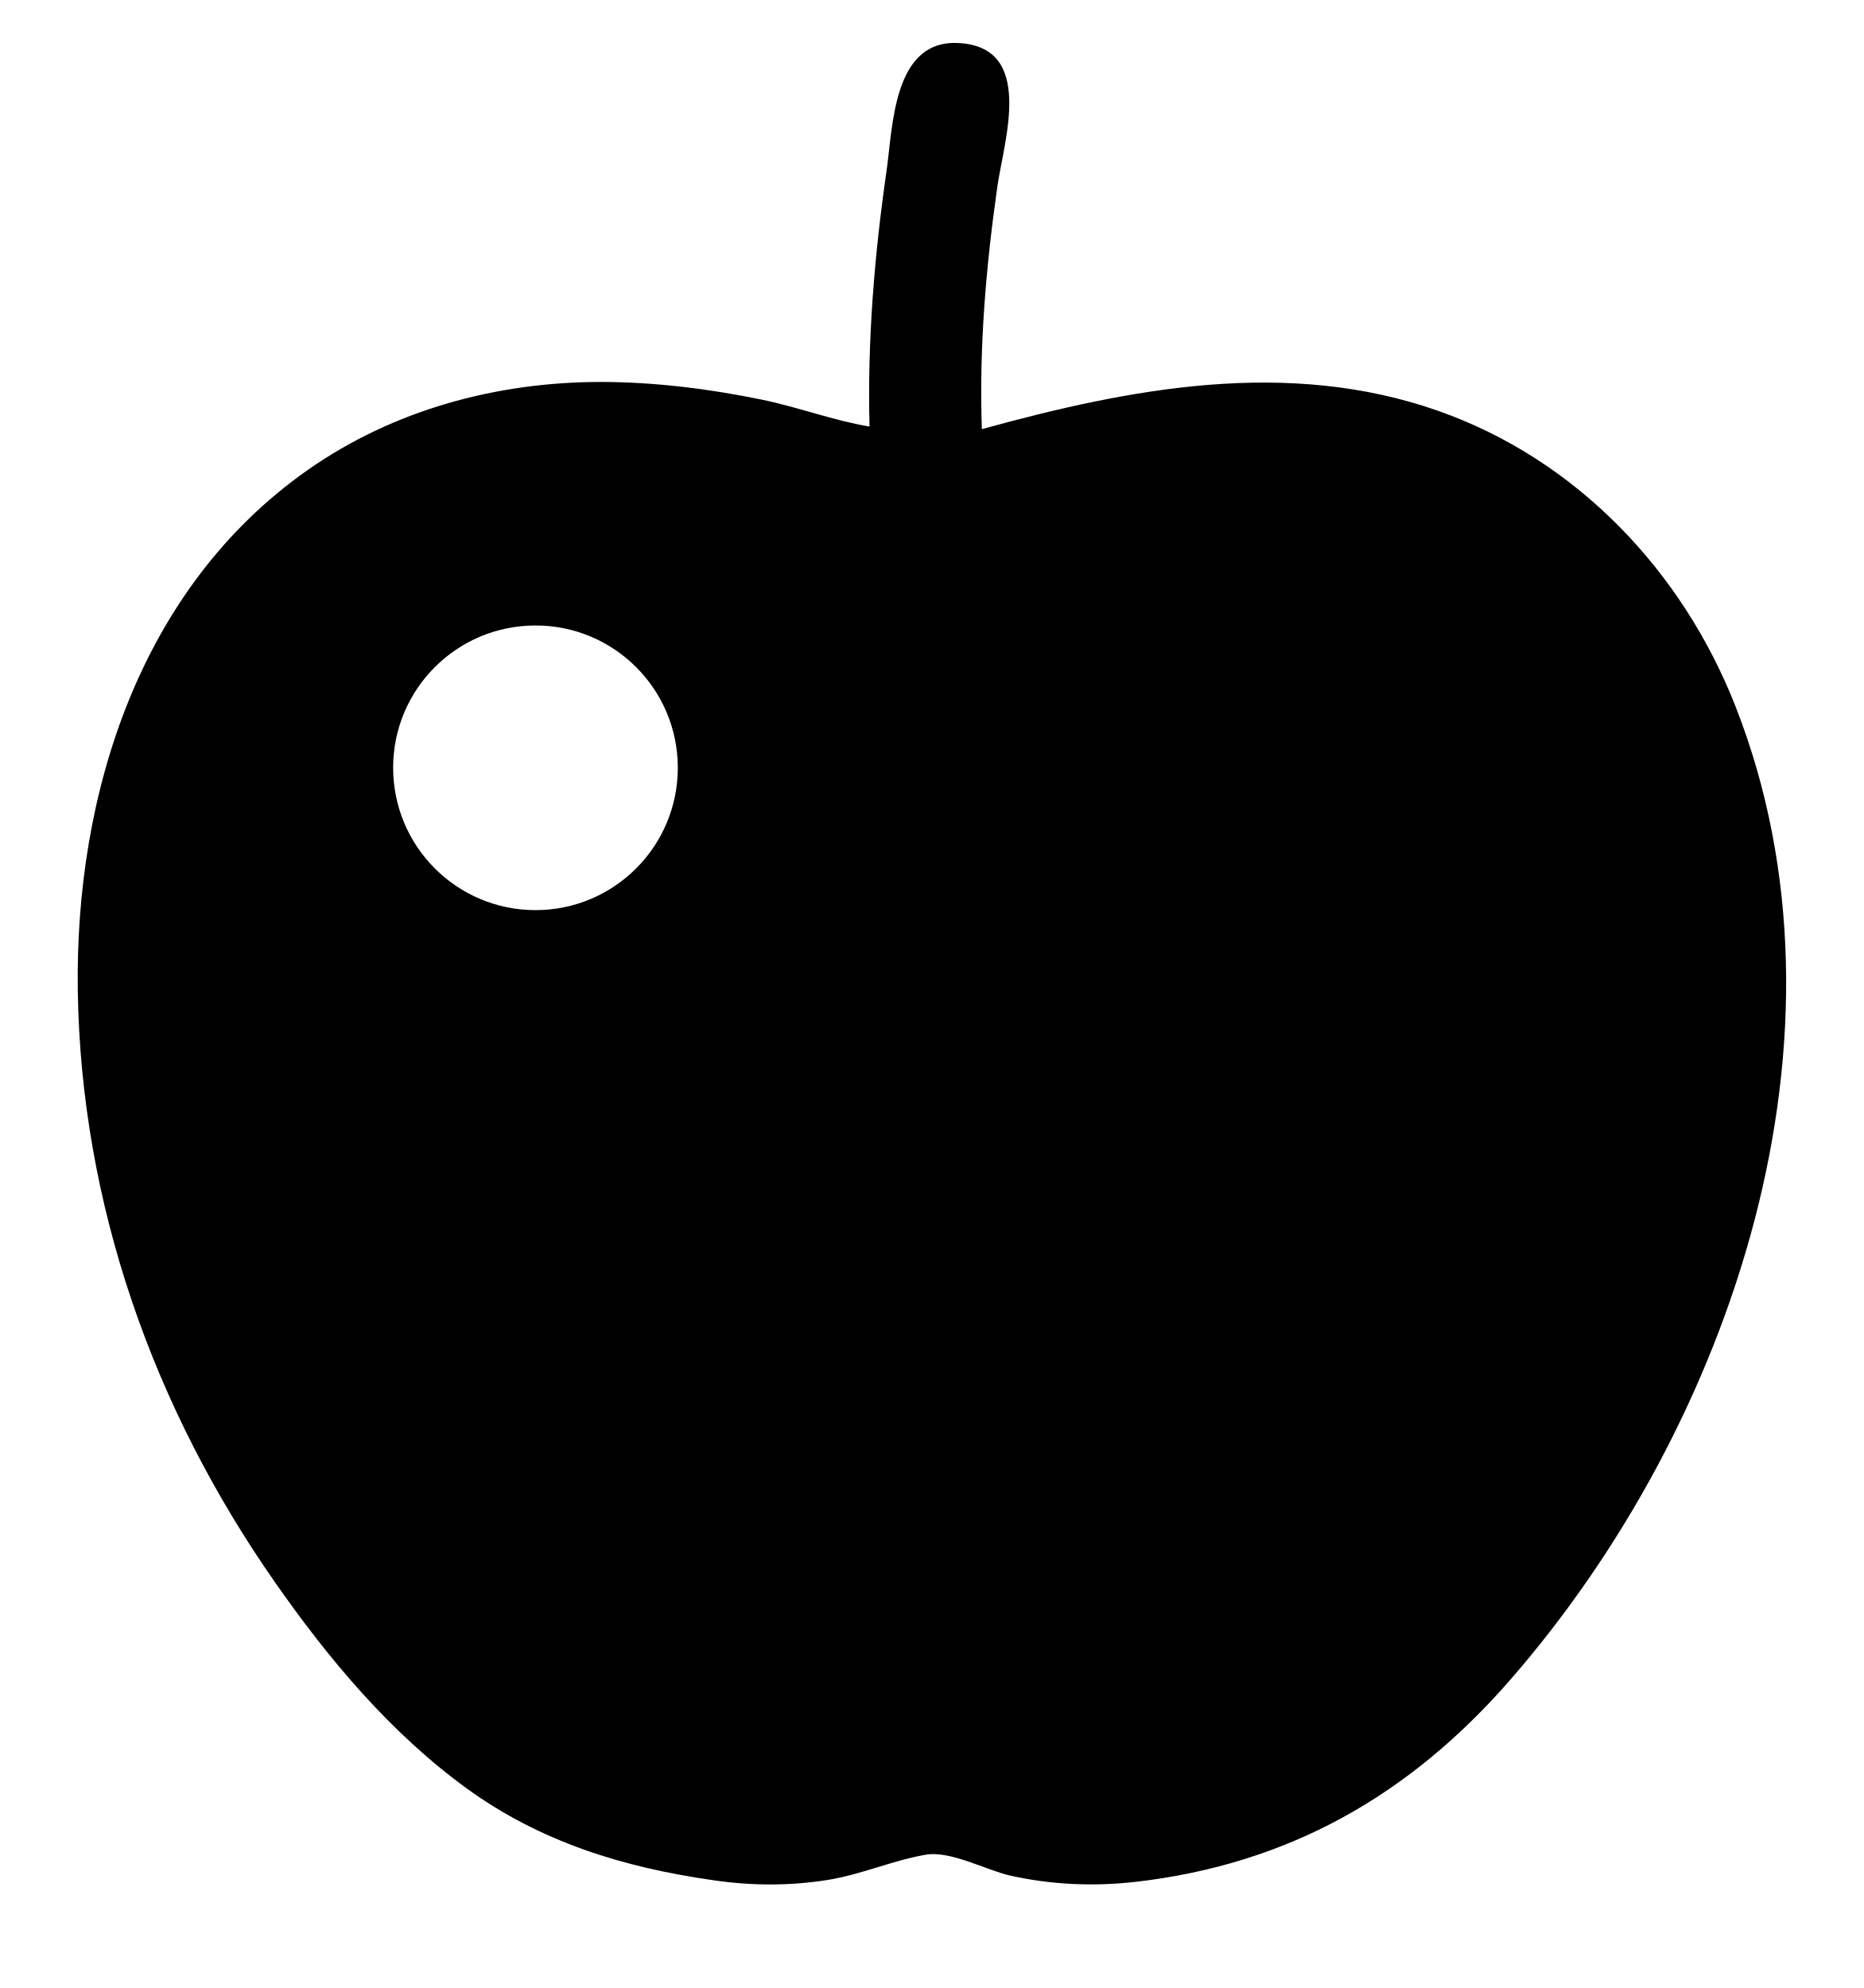
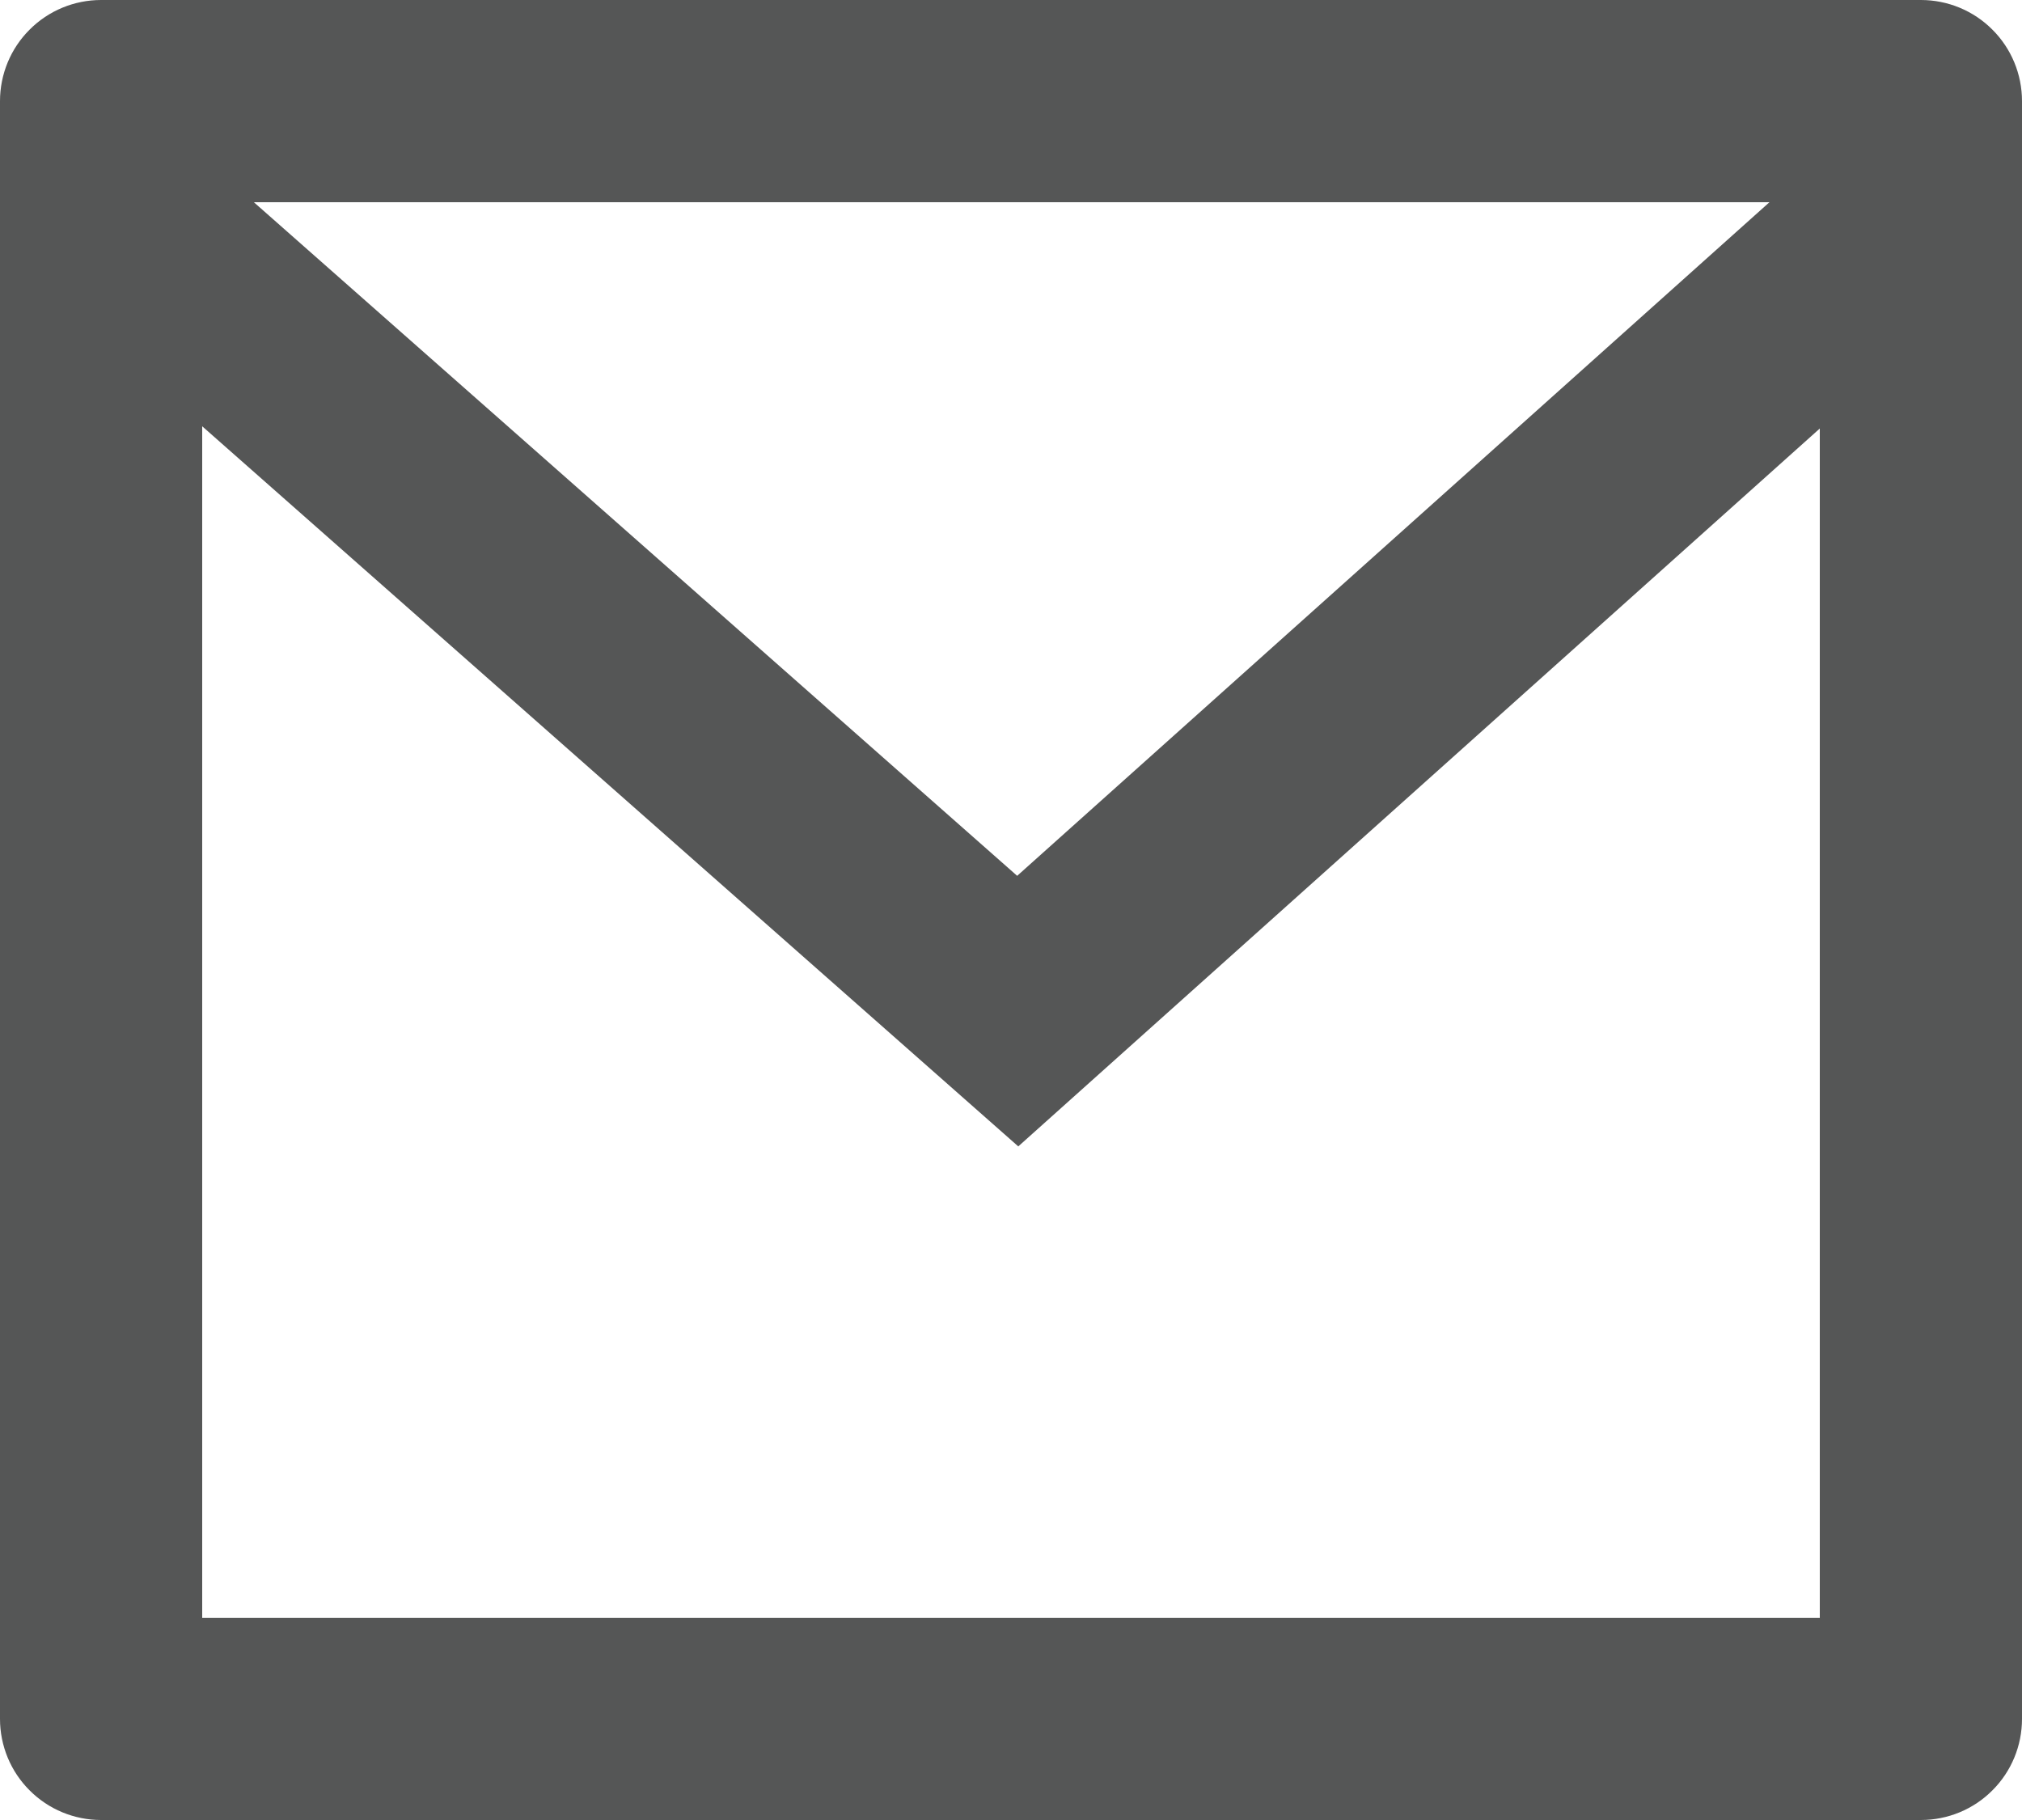
- <svg xmlns="http://www.w3.org/2000/svg" width="15" height="16" viewBox="0 0 15 16" fill="none">
-   <path d="M13.969 5.689C13.975 5.704 13.981 5.719 13.986 5.734C13.981 5.719 13.976 5.706 13.969 5.689C13.835 5.347 13.902 5.518 13.969 5.689C13.542 4.598 12.689 3.698 11.573 3.306C10.363 2.882 9.101 3.123 7.902 3.454C7.879 2.799 7.935 2.142 8.028 1.494C8.081 1.128 8.333 0.372 7.707 0.346C7.187 0.324 7.186 1.02 7.135 1.375C7.037 2.055 6.98 2.745 6.998 3.433C6.71 3.385 6.426 3.278 6.139 3.218C5.712 3.13 5.276 3.075 4.839 3.074C3.997 3.074 3.166 3.298 2.473 3.785C1.127 4.732 0.603 6.384 0.626 7.971C0.651 9.69 1.233 11.332 2.212 12.733C2.644 13.352 3.141 13.946 3.755 14.393C4.352 14.826 5.019 15.03 5.743 15.133C6.05 15.178 6.363 15.179 6.669 15.129C6.937 15.085 7.187 14.972 7.452 14.927C7.653 14.894 7.935 15.051 8.129 15.095C8.46 15.169 8.8 15.184 9.137 15.146C10.369 15.005 11.346 14.449 12.157 13.517C13.94 11.468 15.003 8.33 13.969 5.689ZM4.31 7.325C3.677 7.325 3.164 6.812 3.164 6.179C3.164 5.546 3.677 5.034 4.31 5.034C4.942 5.034 5.455 5.546 5.455 6.179C5.455 6.812 4.942 7.325 4.31 7.325Z" fill="black" />
+ <svg xmlns="http://www.w3.org/2000/svg" width="20" height="18" viewBox="0 0 20 18" fill="none">
+   <path d="M1 0H19C19.265 0 19.52 0.105 19.707 0.293C19.895 0.48 20 0.735 20 1V17C20 17.265 19.895 17.52 19.707 17.707C19.52 17.895 19.265 18 19 18H1C0.735 18 0.48 17.895 0.293 17.707C0.105 17.52 0 17.265 0 17V1C0 0.735 0.105 0.48 0.293 0.293C0.48 0.105 0.735 0 1 0ZM18 4.238L10.072 11.338L2 4.216V16H18V4.238ZM2.511 2L10.061 8.662L17.502 2H2.511Z" fill="#555656" />
</svg>
